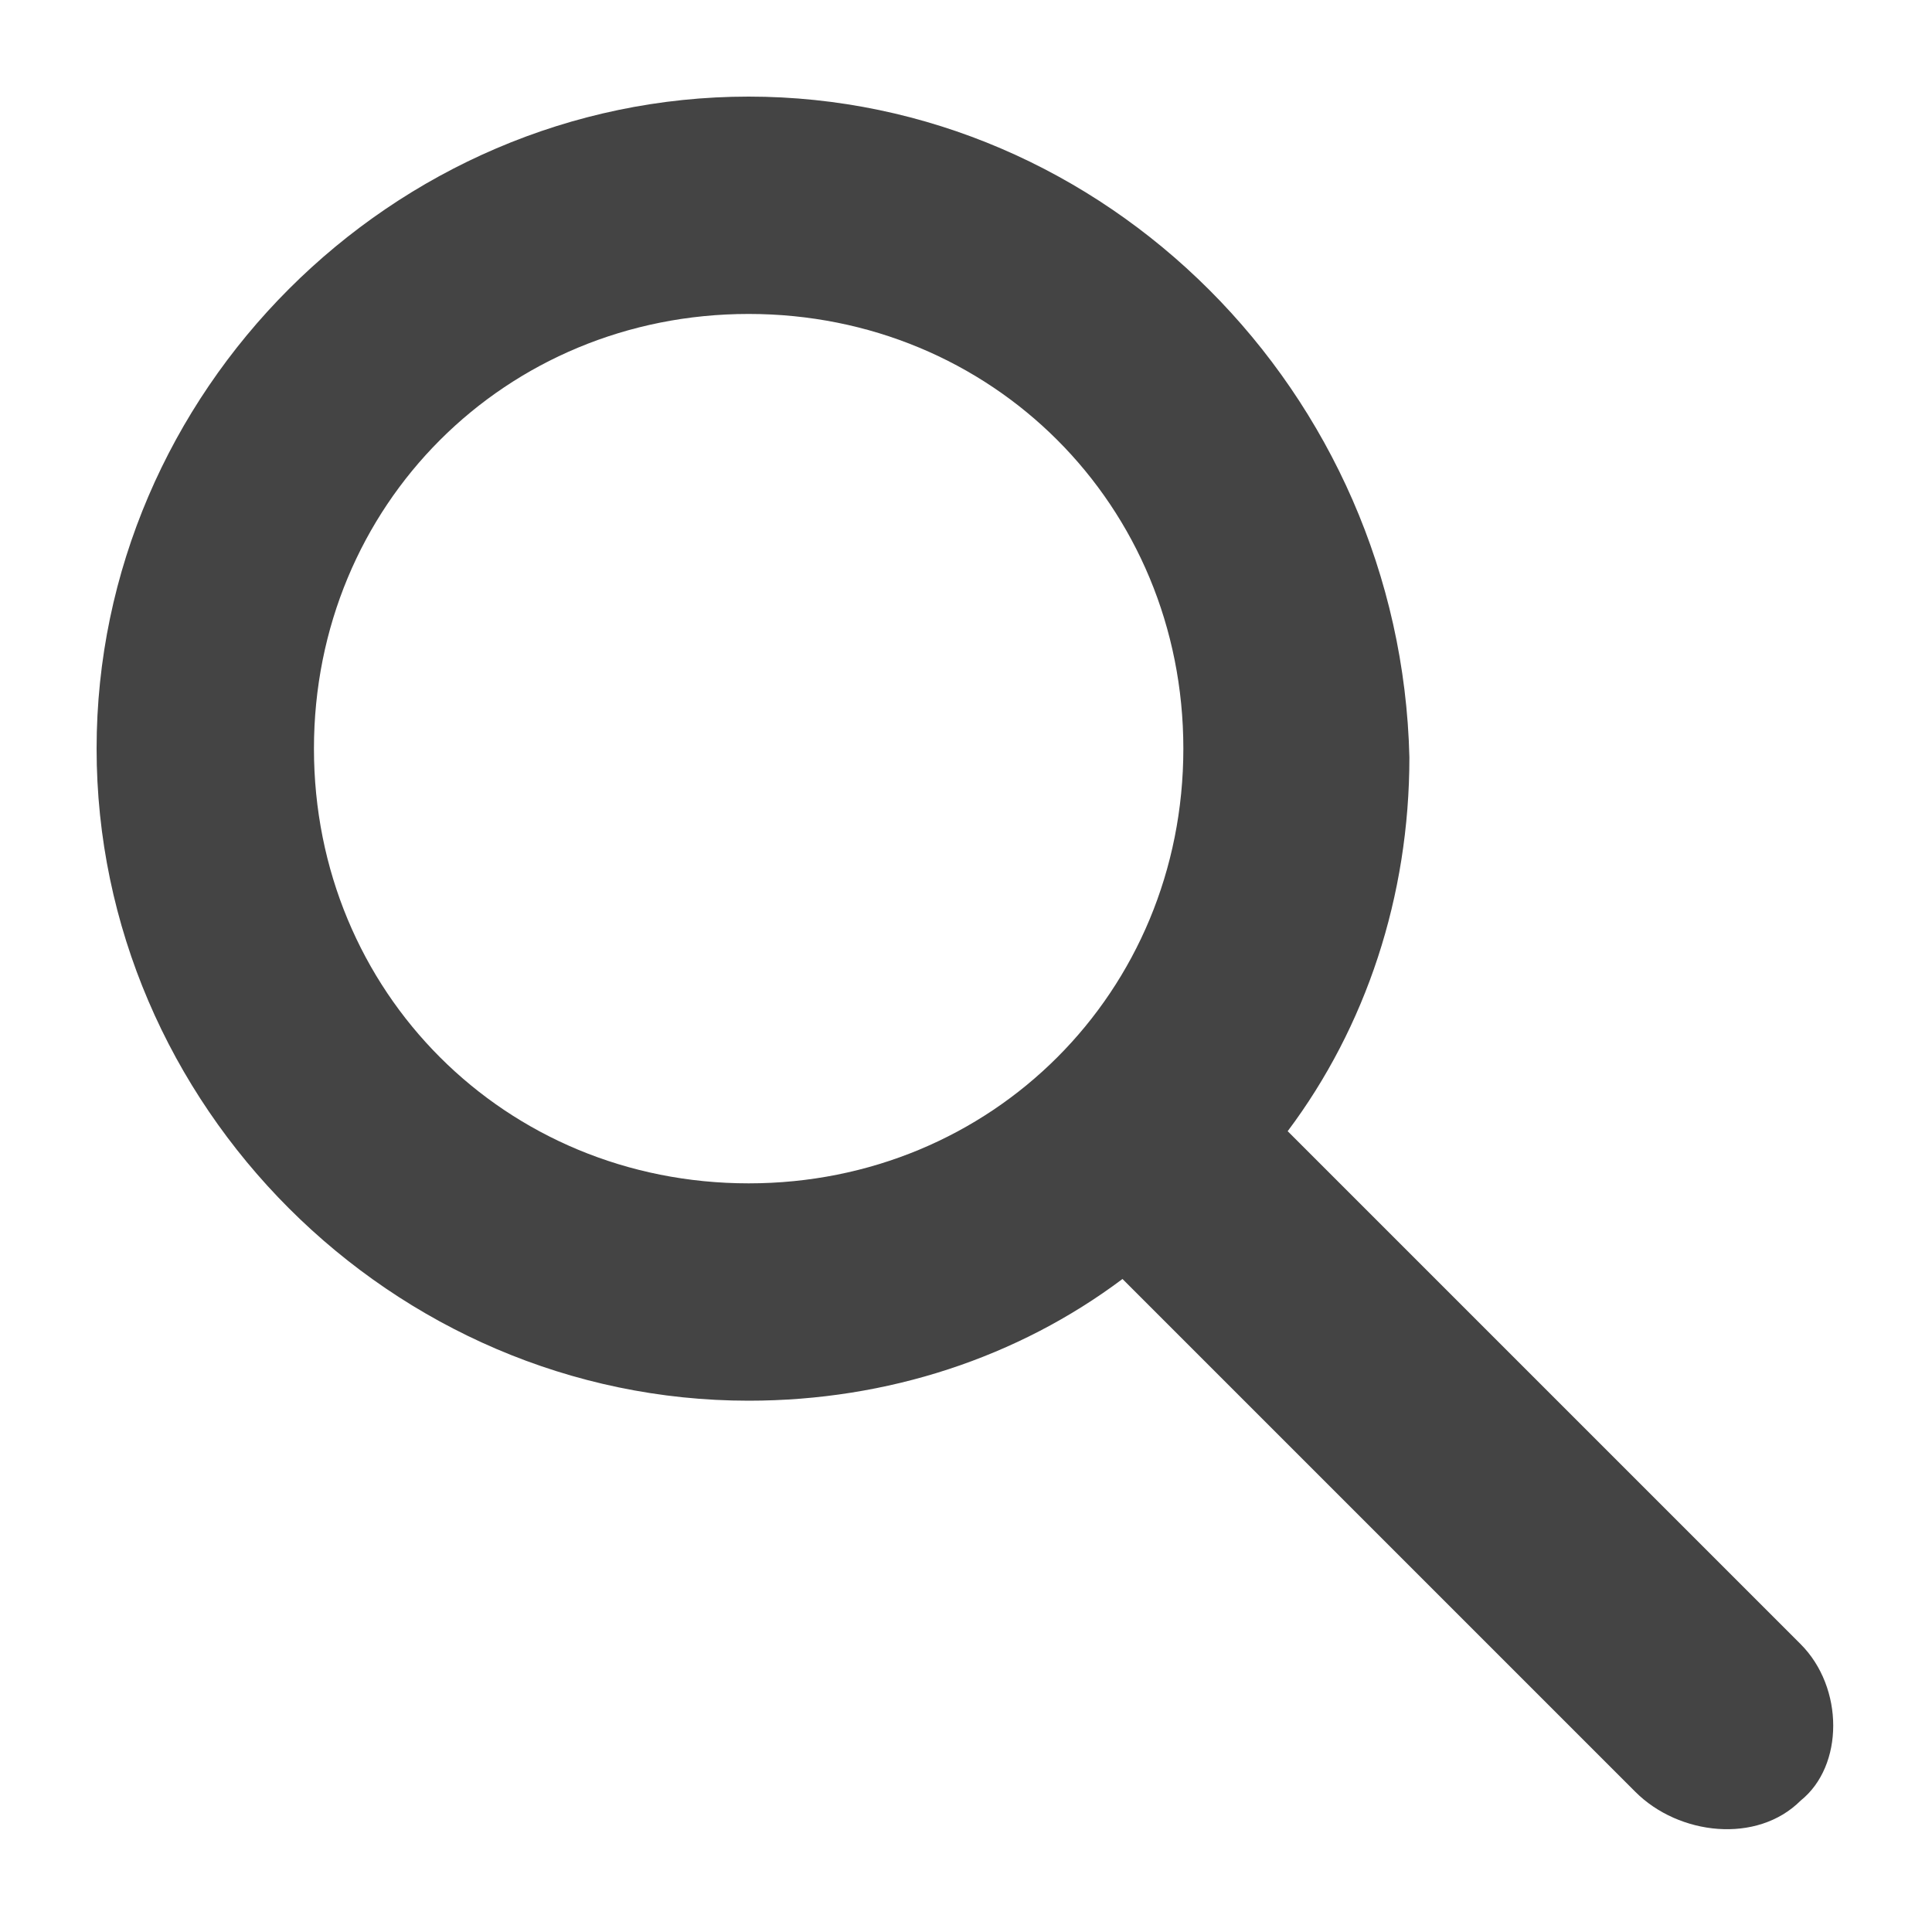
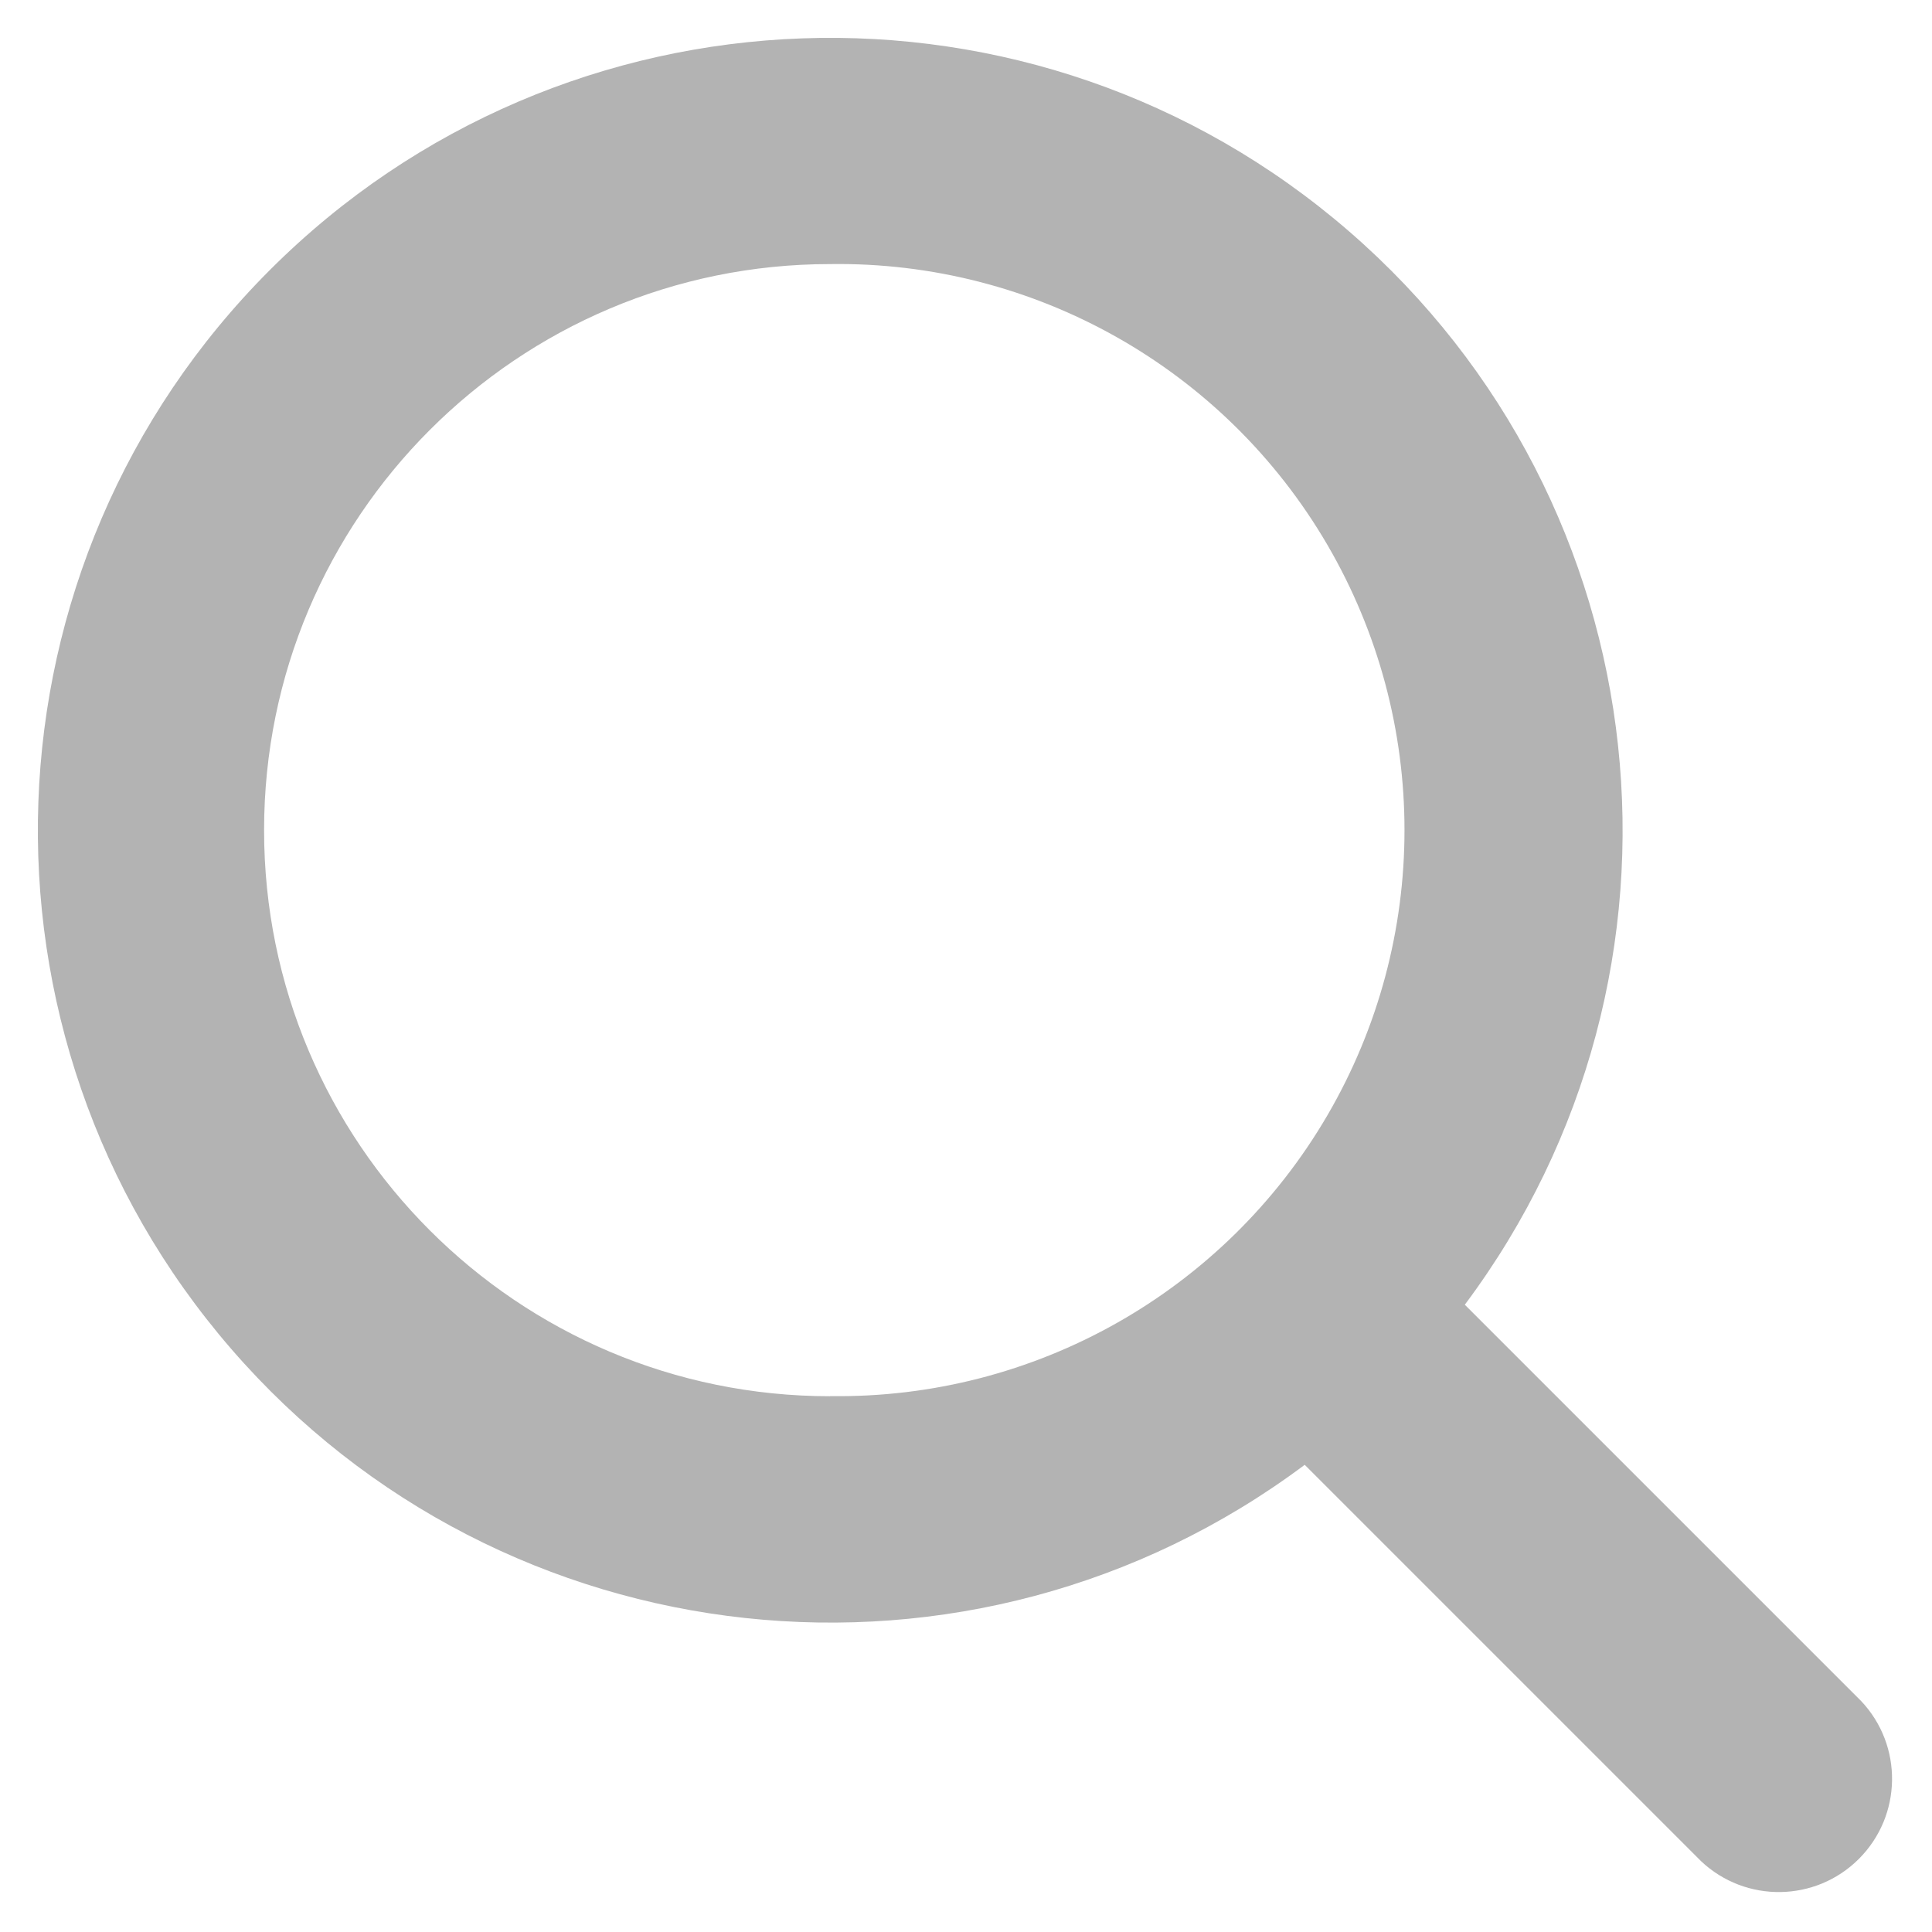
- <svg xmlns="http://www.w3.org/2000/svg" width="20" height="20" viewBox="0 0 20 20" class="icon">
-   <path fill="#444" d="M18.64 17.02l-5.31-5.31c.81-1.08 1.26-2.43 1.26-3.87C14.5 4.06 11.44 1 7.75 1S1 4.06 1 7.75s3.06 6.75 6.75 6.75c1.44 0 2.79-.45 3.87-1.26l5.31 5.31c.45.45 1.26.54 1.71.09.45-.36.45-1.17 0-1.62zM3.25 7.75c0-2.52 1.98-4.5 4.5-4.5s4.5 1.98 4.5 4.5-1.98 4.5-4.5 4.5-4.5-1.98-4.5-4.5z" />
+ <svg aria-hidden="true" focusable="false" role="presentation" class="icon icon-search-2" viewBox="0 0 16 16">
+   <path d="M10.805 12.131a6.562 6.562 0 1 1 1.326-1.326l3.282 3.282a.938.938 0 0 1-1.326 1.326l-3.282-3.282zm-3.93-.569a4.688 4.688 0 1 0 0-9.375 4.688 4.688 0 0 0 0 9.376z" fill="#414141" fill-rule="nonzero" opacity=".4" />
</svg>
